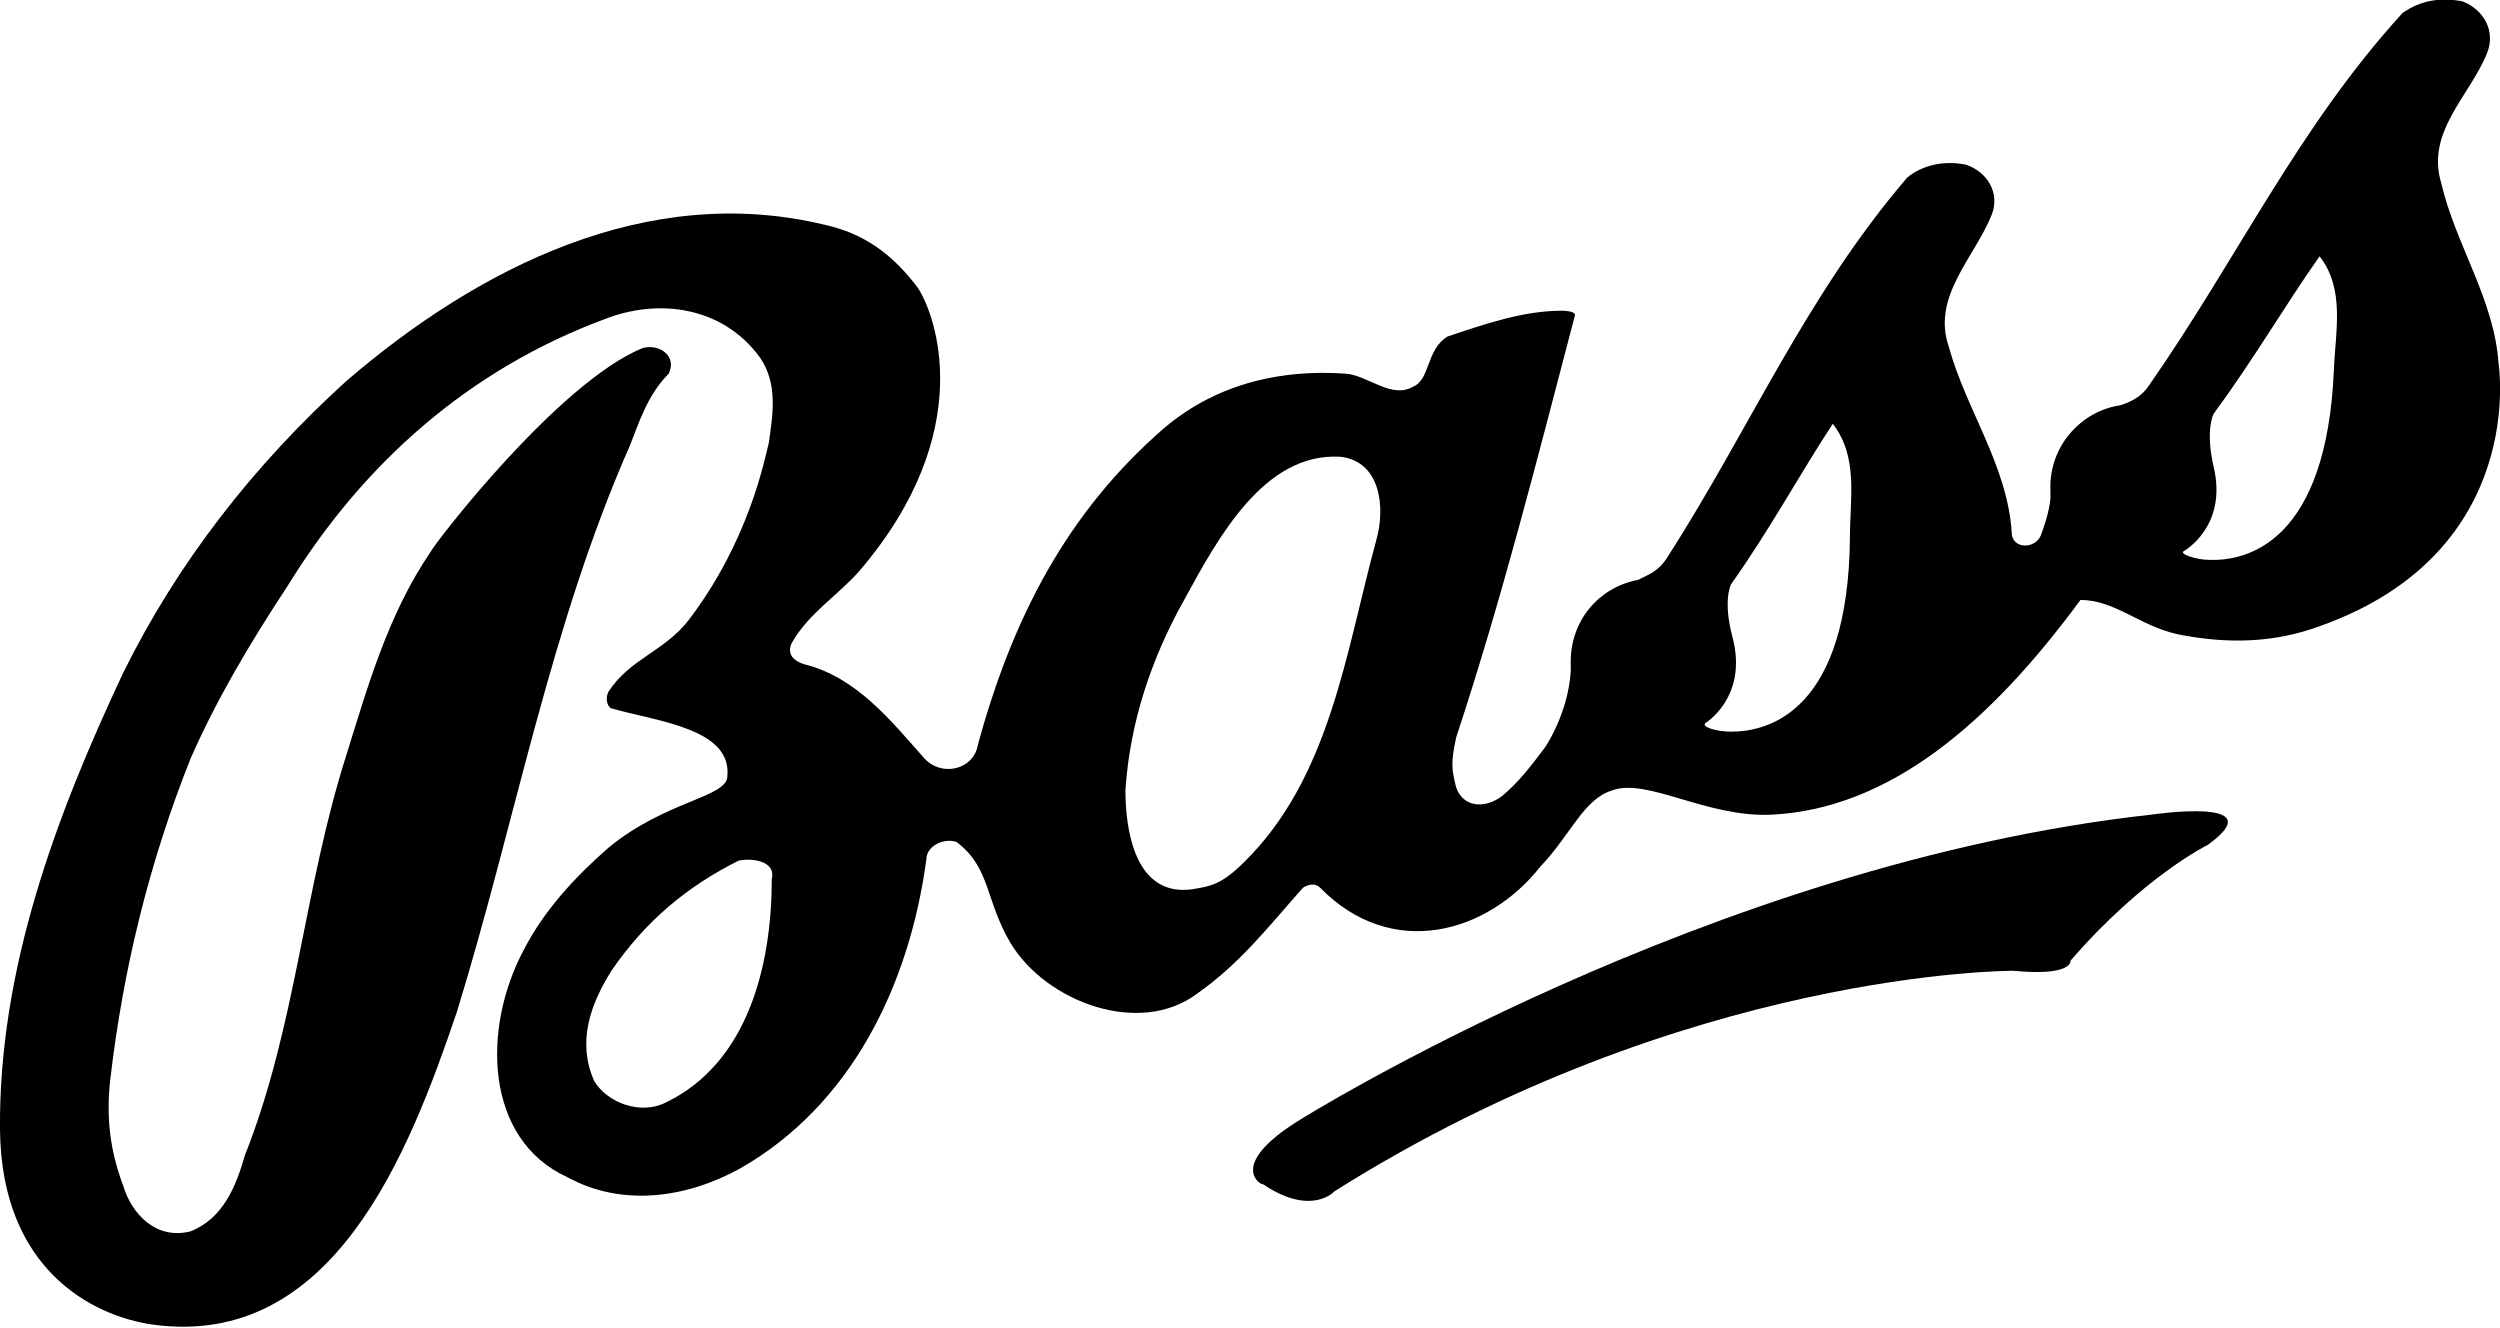
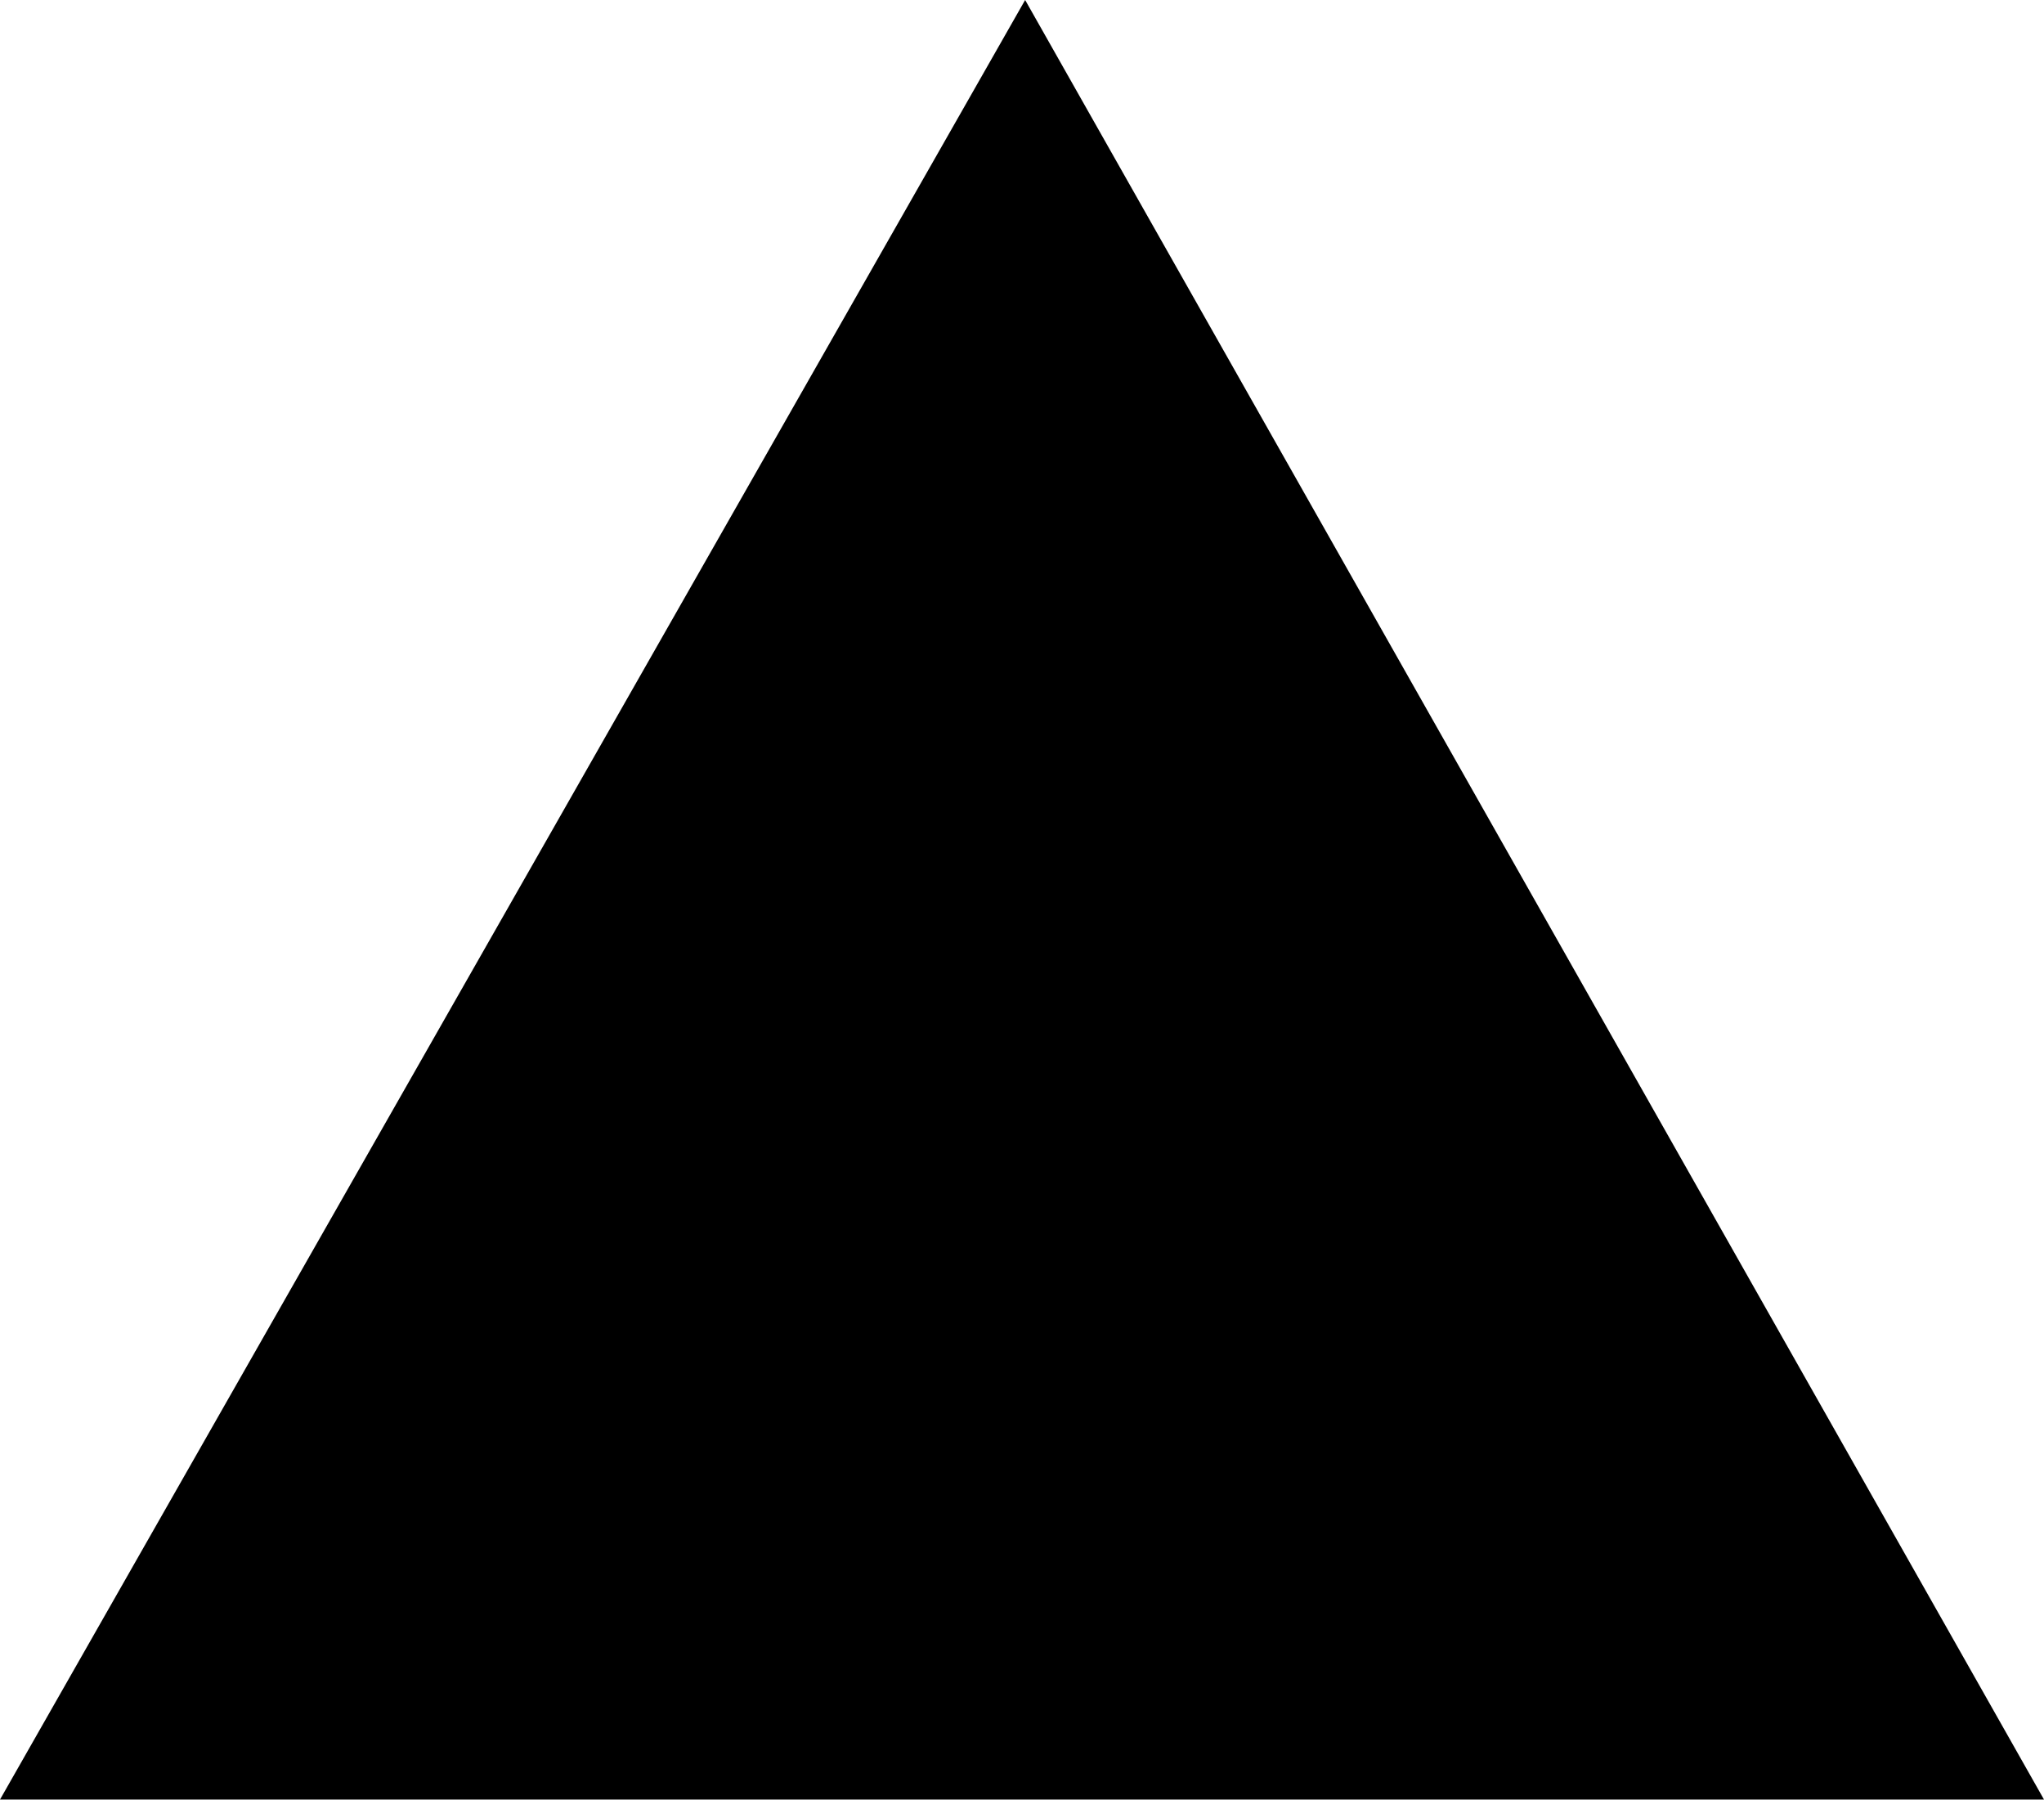
- <svg xmlns="http://www.w3.org/2000/svg" version="1.1" id="VARG" x="0px" y="0px" viewBox="0 0 174.6 92.7" style="enable-background:new 0 0 174.6 92.7;" xml:space="preserve">
-   <path d="M174.5,25.4c-0.3-4.5-3-8.3-4-12.6c-1.1-3.6,2-6.1,3.2-9.1c0.6-1.5-0.2-3-1.7-3.6c-1.5-0.3-2.9-0.1-4.2,0.8  c-7.3,8-11.5,17.1-17.7,26c-0.6,0.9-1.4,1.2-2,1.4c-2.7,0.4-4.8,2.7-4.9,5.5c0,0.2,0,0.5,0,0.7c0,0,0.1,0.8-0.6,2.7  c-0.3,1.2-2.1,1.2-2.1,0c-0.3-4.7-3.2-8.6-4.4-13c-1.2-3.5,1.8-6.2,3-9.2c0.6-1.5-0.3-3-1.8-3.5c-1.5-0.3-3,0-4.1,0.9  c-7.1,8.3-10.9,17.4-16.8,26.6c-0.6,0.9-1.2,1.1-2,1.5c-2.7,0.5-4.7,2.8-4.7,5.7c0,0.2,0,0.5,0,0.7c-0.2,3-1.8,5.3-1.8,5.3  c-0.9,1.2-1.8,2.4-3,3.4c-1.2,0.9-2.7,0.8-3.2-0.6c-0.3-1.2-0.4-1.7,0-3.5c3.2-9.7,5.6-19.2,8.3-29.5c0-0.3-0.9-0.3-0.9-0.3  c-2.7,0-5.3,0.9-8,1.8c-1.5,0.9-1.2,3-2.4,3.5c-1.5,0.9-3.2-0.8-4.7-0.9c-2.8-0.2-8.1-0.1-12.7,3.8c-6.8,5.9-10.6,13.3-13,22.1  c-0.3,1.8-2.6,2.3-3.8,0.9c-2.3-2.6-4.7-5.6-8.3-6.5c-1-0.3-1.2-0.9-0.9-1.5c1.2-2.1,3.2-3.3,4.7-5c8.4-9.8,5.3-18,4.1-19.8  c-1.8-2.4-3.8-3.8-6.5-4.4c-12.4-3-24.2,3-33.4,10.9C17.7,32.5,12.4,39.3,8.6,47C3.9,57-0.1,67.7,0,78.9c0.1,9.8,6.5,13,10.6,13.6  c12.7,1.8,18-12.1,21.3-21.8C36,57.4,38.4,43.8,44,31.1c0.6-1.5,1.2-3.5,2.7-5c0.6-1.2-0.6-2.1-1.8-1.8C39,26.7,30.4,37.9,30.1,38.5  c-3,4.4-4.4,9.4-5.9,14.2c-3,9.4-3.5,18.9-7.1,28c-0.6,2.1-1.5,4.4-3.8,5.3c-2.4,0.6-4.1-1.2-4.7-3.2c-0.9-2.4-1.2-4.7-0.9-7.4  c0.9-7.7,2.7-15.1,5.6-22.4c1.8-4.1,4.1-8,6.8-12.1c5.3-8.6,12.7-15.1,22.1-18.6c3.8-1.5,8.3-0.9,10.9,2.7c1.2,1.8,0.9,3.8,0.6,5.9  c-0.3,1.2-1.4,6.9-5.6,12.4c-1.7,2.2-4.1,2.7-5.6,5c-0.3,0.6,0,1.2,0.3,1.2c3.2,0.9,8.3,1.4,8,4.7c0,1.5-4.3,1.7-8.3,5  c-2.4,2.1-4.5,4.4-5.9,7.1c-3,5.6-2.7,13.3,3,15.9c3.8,2.1,8.3,1.5,12.1-0.6c7.7-4.4,11.8-12.7,13-21.6c0-0.9,1.2-1.5,2.1-1.2  c2.4,1.8,2,4.1,3.8,7.1c2.5,4.1,9,6.5,13,3.5c3-2.1,5-4.7,7.4-7.4c0,0,0.7-0.5,1.2,0c5,5.1,11.7,3.2,15.4-1.5c2.1-2.2,3-4.7,5-5.3  c2.4-0.9,6.6,1.9,11.1,1.7c8.2-0.4,15.2-6.3,21.6-15c2.4,0,4.1,1.8,6.8,2.4c3.5,0.7,6.8,0.6,10-0.6  C176.6,38.5,174.5,25.4,174.5,25.4z M53.9,61.4c0,5.9-1.6,12.8-7.4,15.6c-1.8,0.9-4.1,0-5-1.5c-1.2-2.7-0.3-5.3,1.2-7.7  c2.4-3.5,5.3-5.9,8.9-7.7C52.7,59.9,54.2,60.2,53.9,61.4z M96.1,37.8c-2.1,7.7-3.2,16.5-9.2,22.4c-1.6,1.6-2.4,1.7-3.6,1.9  c-4.1,0.6-4.7-4.3-4.7-6.9c0.3-4.7,1.8-9.2,4.1-13.3c2.4-4.4,5.6-10.3,10.9-10C96.4,32.2,96.8,35.4,96.1,37.8z M129.2,37.5  c-0.1,12.1-5.6,13.6-8.3,13.6c-0.9,0-2.1-0.3-1.8-0.6c0,0,3-1.8,1.9-6c-0.7-2.6-0.1-3.7-0.1-3.7c2.7-3.8,4.8-7.7,7.1-11.2  C129.8,31.9,129.2,34.8,129.2,37.5z M163,25.8c-0.5,12-6,13.4-8.7,13.3c-0.9,0-2.1-0.4-1.8-0.6c0,0,3.1-1.7,2.1-5.9  c-0.6-2.6,0-3.7,0-3.7c2.8-3.8,5-7.6,7.4-11C163.8,20.2,163.1,23.2,163,25.8z" />
-   <path d="M90.8,78.2c0,0,28.6-17.9,59.4-21.3c0,0,8.7-1.3,4,2.1c0,0-4.5,2.2-9.6,8.1c0,0,0.2,1.1-4,0.7c0,0-22.8-0.1-47.4,15.4  c0,0-1.6,1.8-5-0.5C88.1,82.8,85.6,81.4,90.8,78.2z" />
+ <svg xmlns="http://www.w3.org/2000/svg" version="1.1" id="VARG" x="0px" y="0px" viewBox="0 0 130.2 114.6" style="enable-background:new 0 0 130.2 114.6;" xml:space="preserve">
+   <polygon points="0,114.6 130.2,114.6 65.3,0 " />
</svg>
